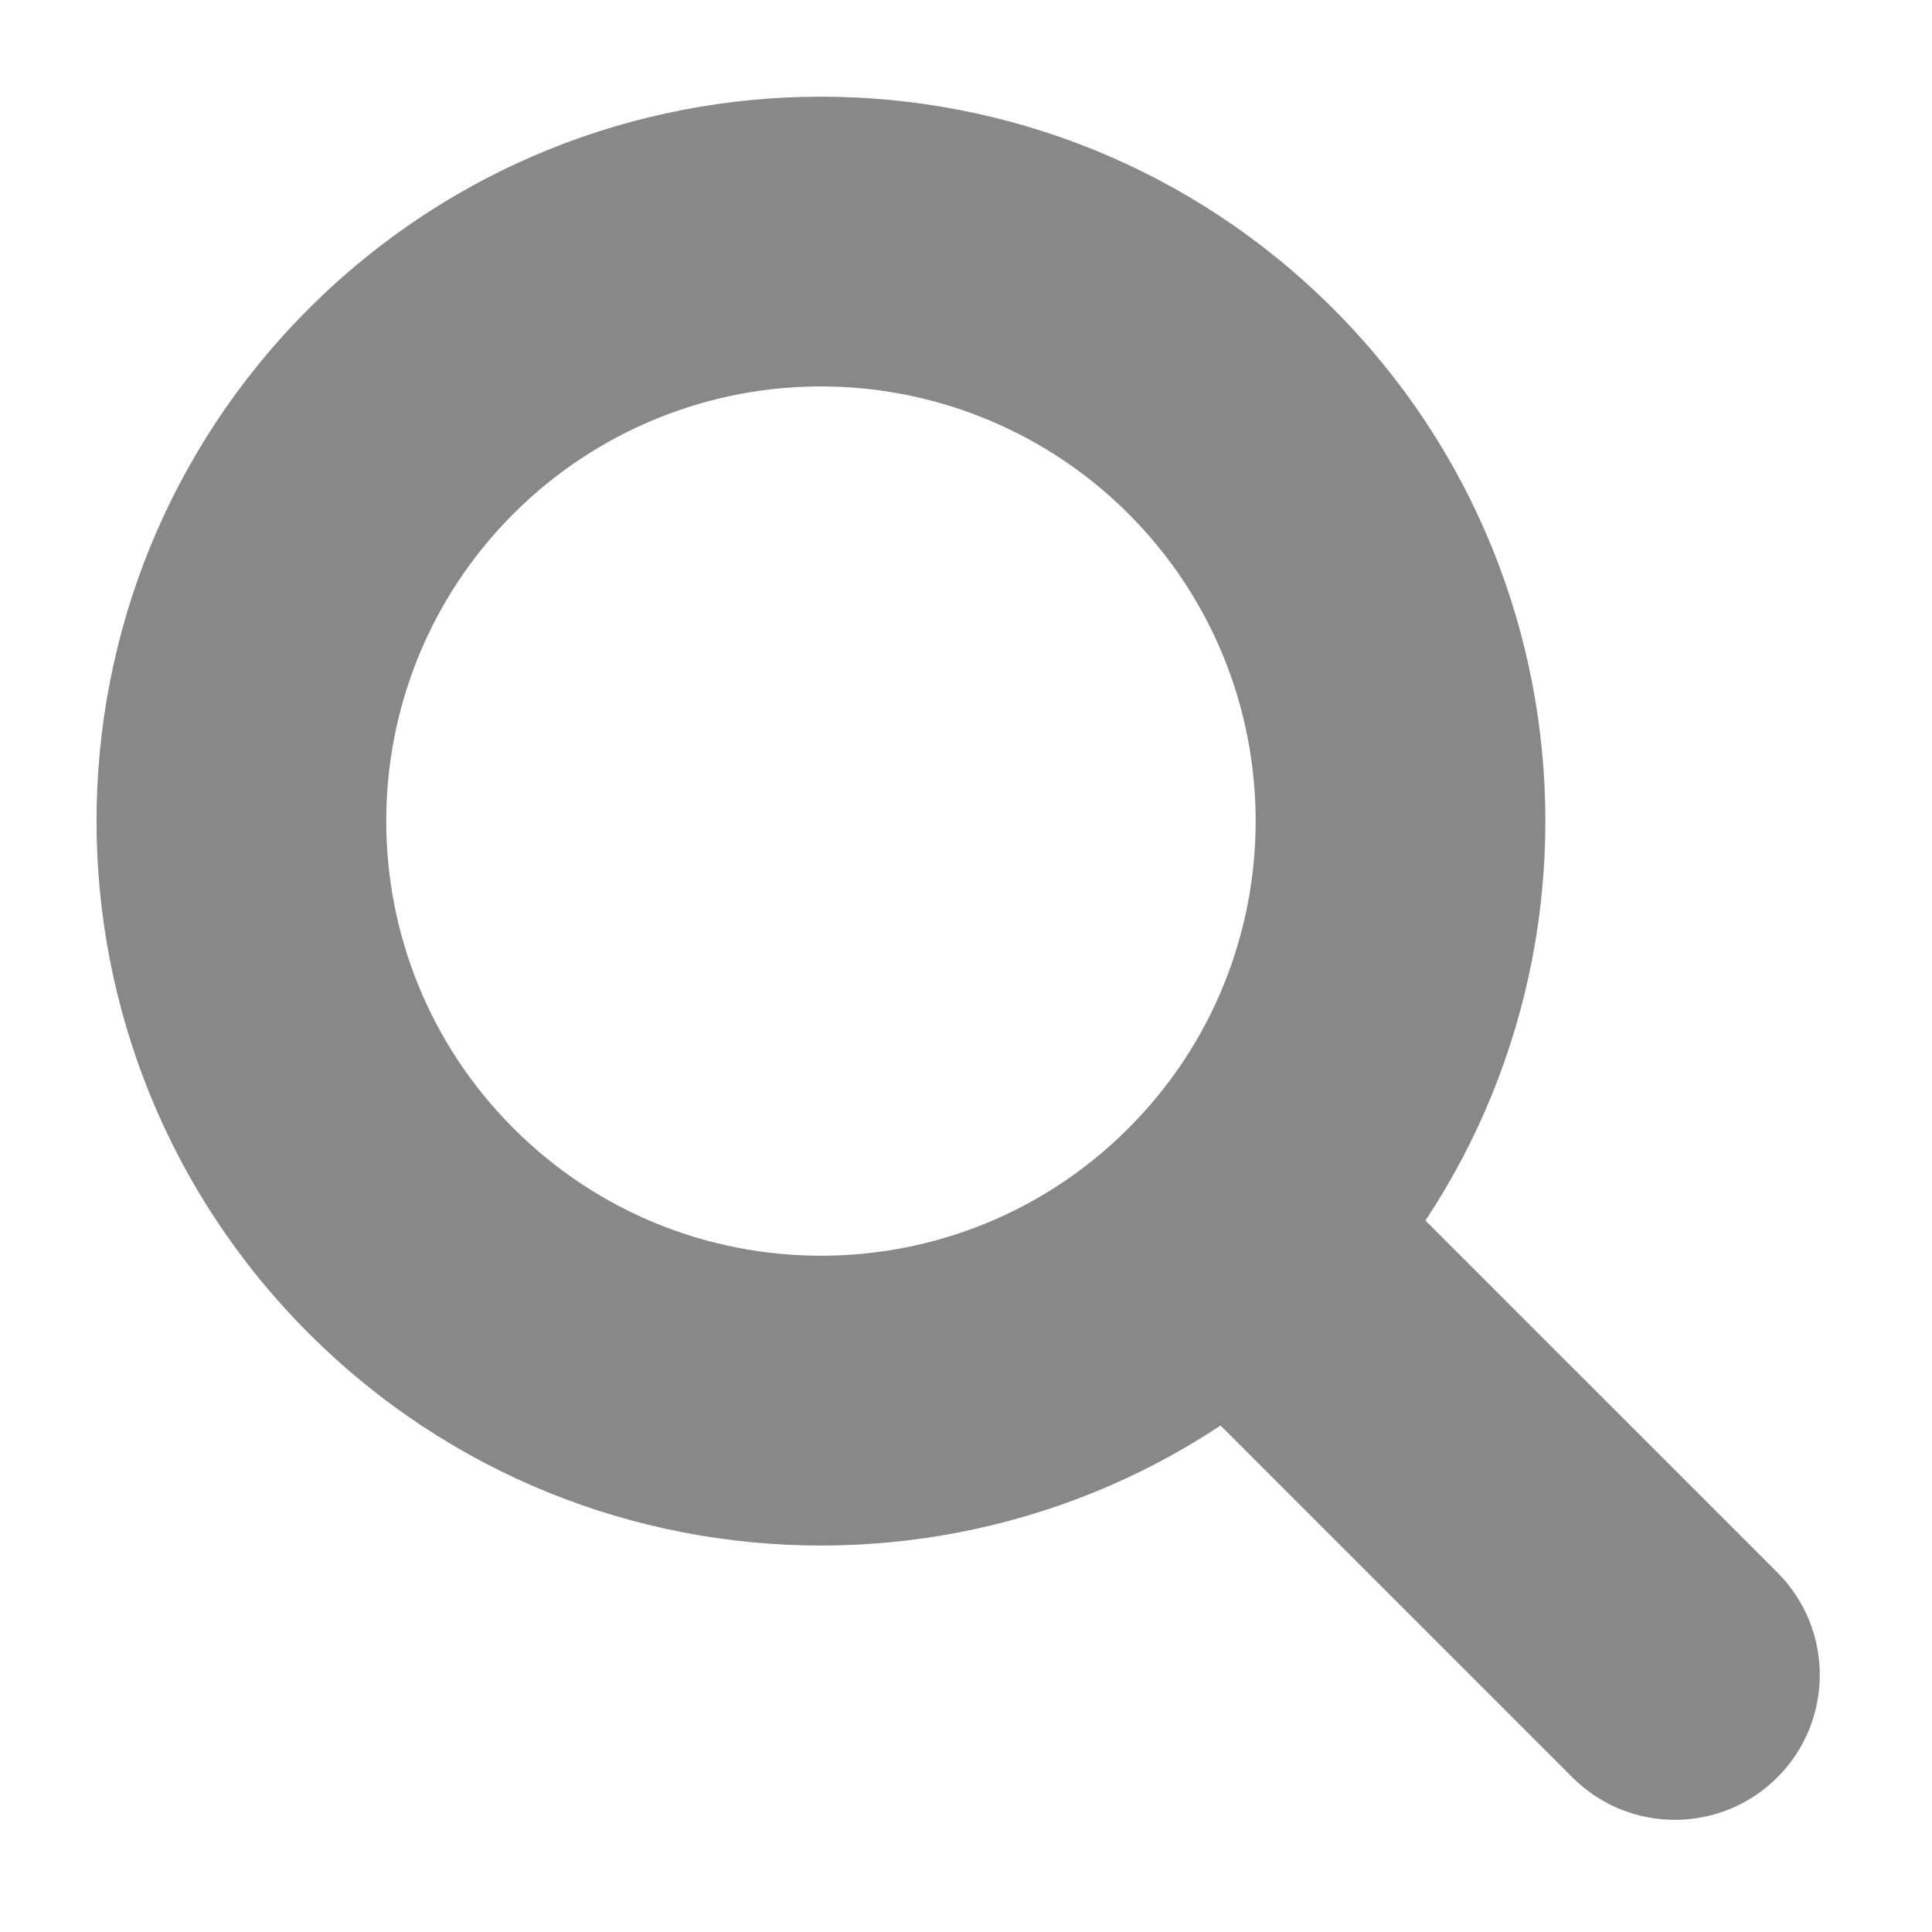
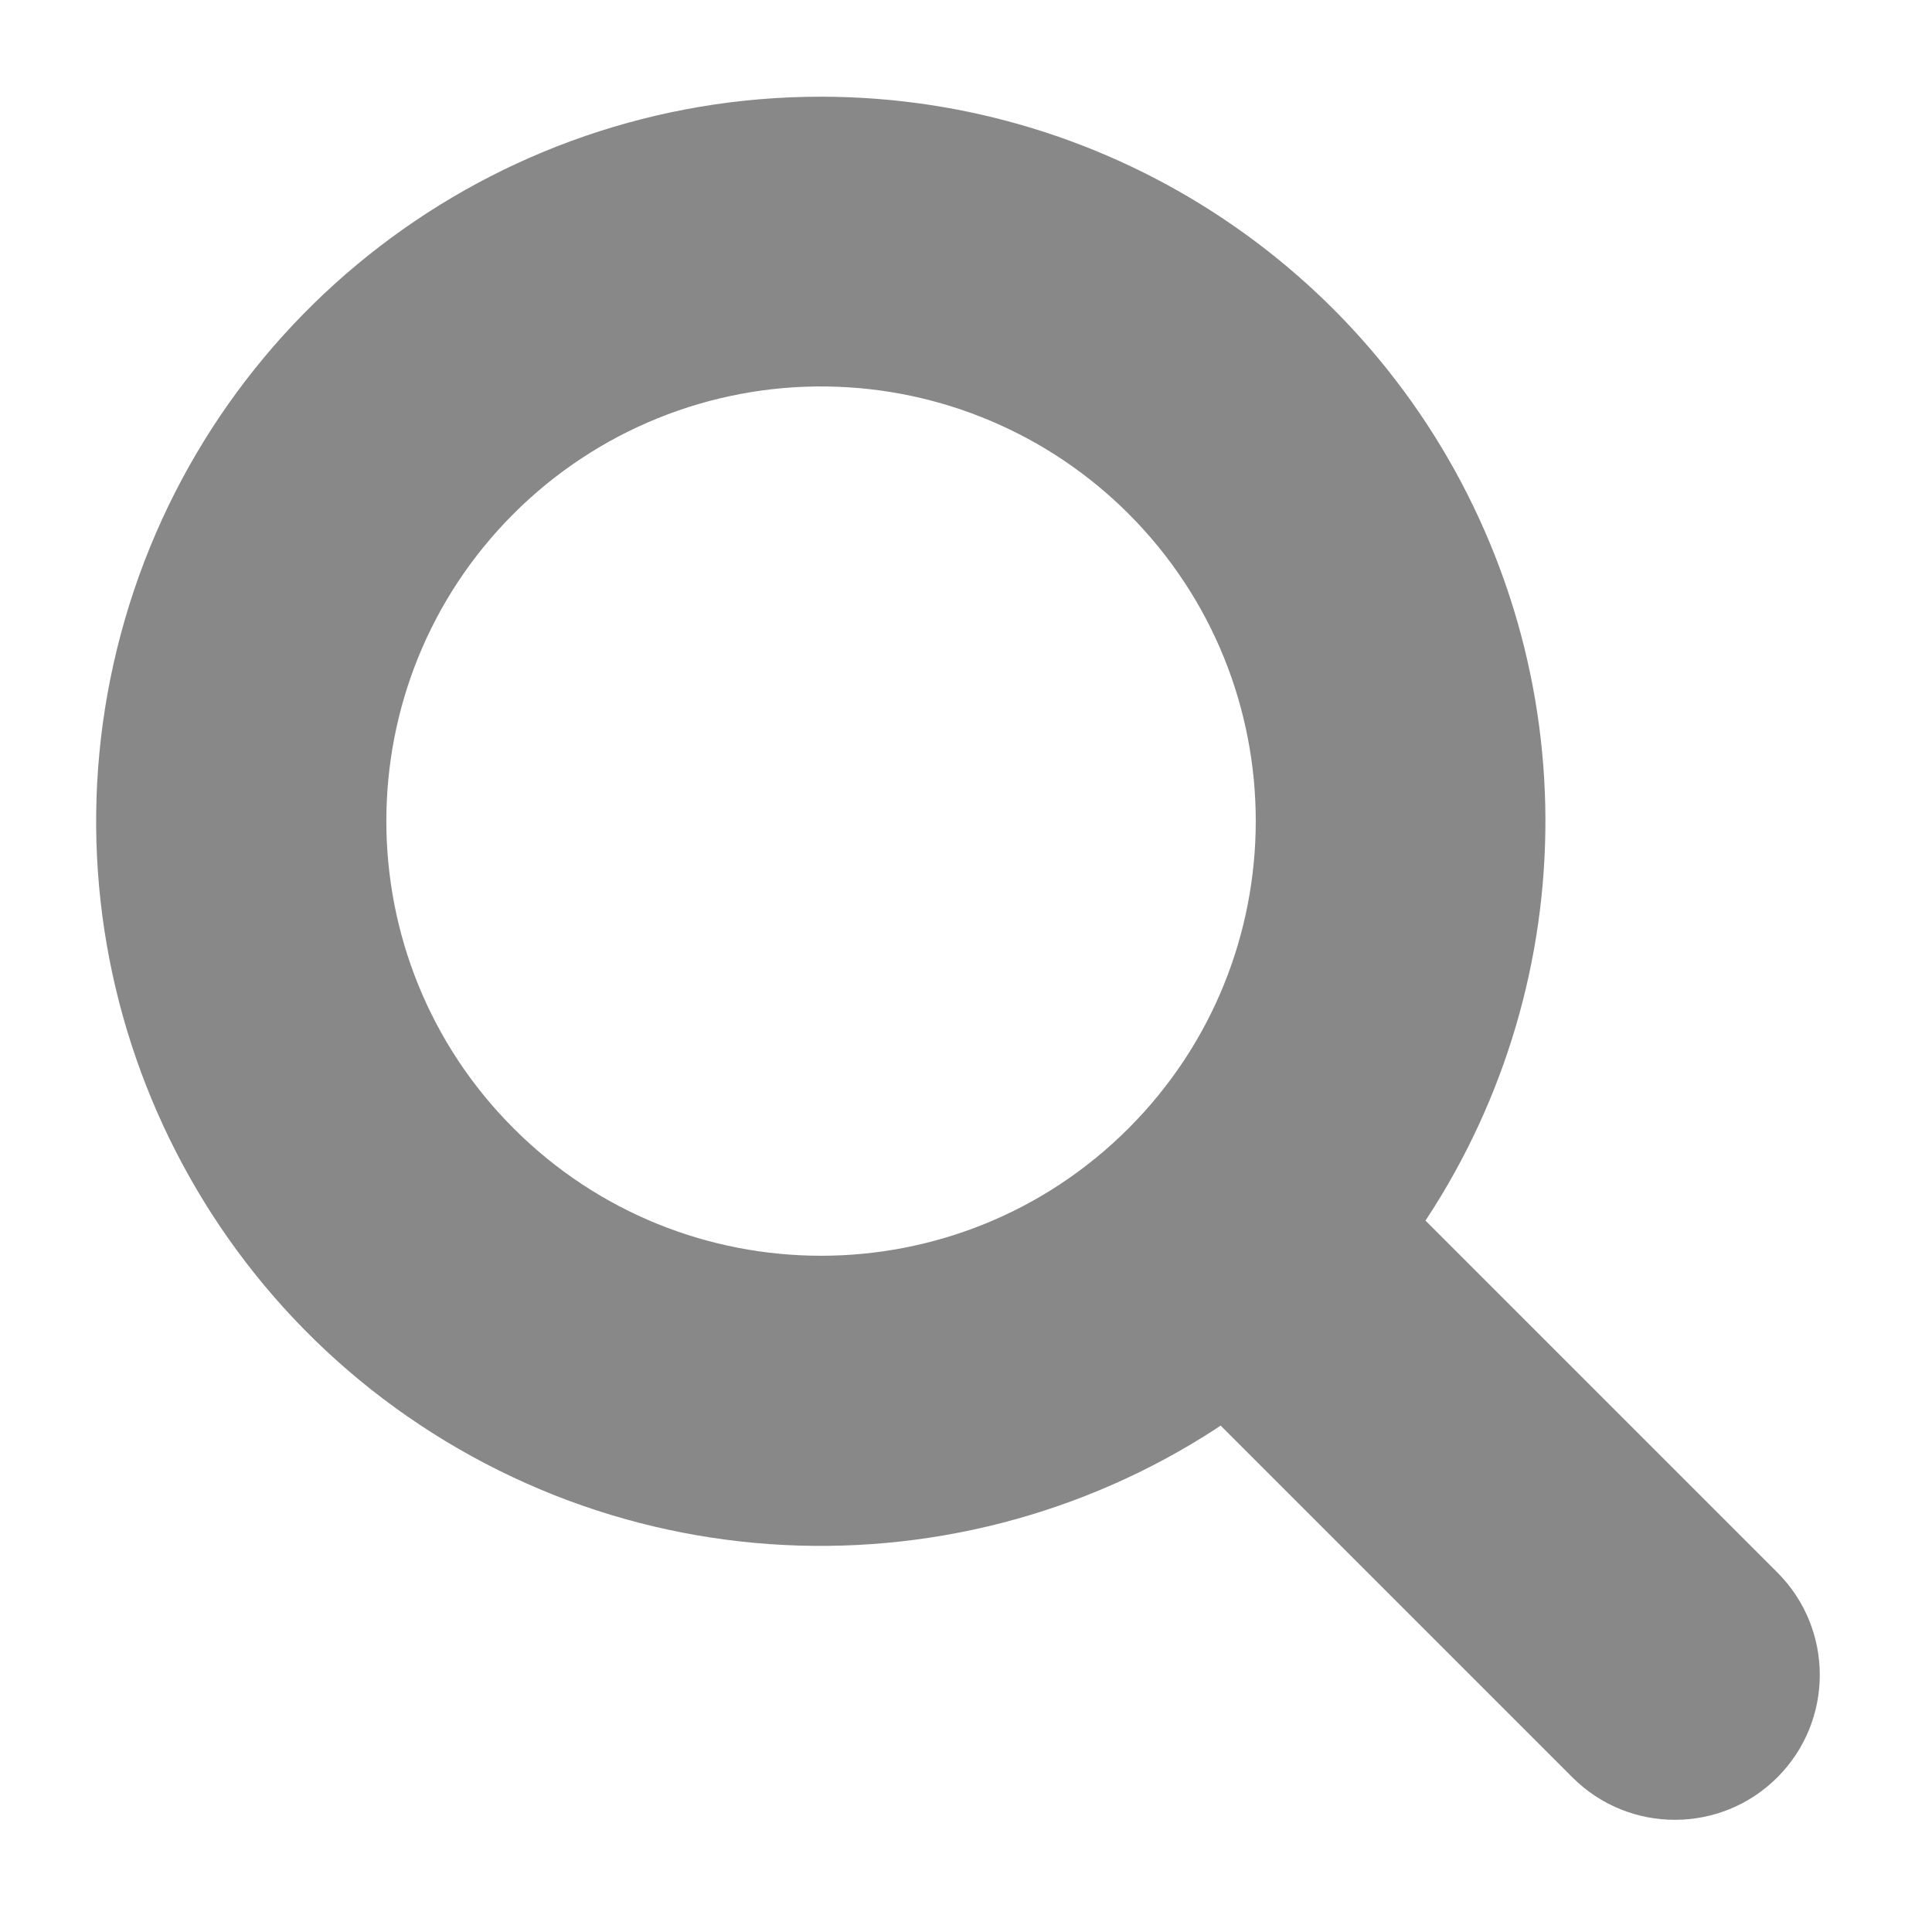
- <svg xmlns="http://www.w3.org/2000/svg" version="1.1" id="svg2" viewBox="0 0 20 20" height="5.644mm" width="5.644mm">
-   <defs id="defs4" />
-   <g transform="translate(-121,-16.36222)" id="layer1">
-     <path id="path4140" d="m 129.499,17.363 c -1.919,0 -3.838,0.731 -5.303,2.195 -2.929,2.929 -2.929,7.678 0,10.607 2.929,2.929 7.677,2.929 10.605,0 2.929,-2.929 2.929,-7.678 0,-10.607 -1.464,-1.464 -3.383,-2.195 -5.303,-2.195 z m 0.066,3 a 4.5,4.5 0 0 1 3.115,1.316 4.5,4.5 0 0 1 0,6.365 4.5,4.5 0 0 1 -6.363,0 4.5,4.5 0 0 1 0,-6.365 4.5,4.5 0 0 1 3.248,-1.316 z" style="opacity:1;fill:#888888;fill-opacity:1;fill-rule:evenodd;stroke:none;stroke-width:2;stroke-linecap:round;stroke-linejoin:miter;stroke-miterlimit:4;stroke-dasharray:none;stroke-opacity:1" />
-     <rect transform="matrix(0.7071086,-0.707105,0.707105,0.7071086,0,0)" ry="1.5" y="114.15" x="72.49" height="9" width="3" id="rect4171" style="opacity:1;fill:#888888;fill-opacity:1;fill-rule:evenodd;stroke:none;stroke-width:2;stroke-linecap:round;stroke-linejoin:miter;stroke-miterlimit:4;stroke-dasharray:none;stroke-opacity:1" />
+ <svg xmlns="http://www.w3.org/2000/svg" width="21.333" height="21.333" viewBox="0 0 20 20">
+   <g fill="#888" fill-opacity="1" fill-rule="evenodd" stroke="none" stroke-dasharray="none" stroke-linecap="round" stroke-linejoin="miter" stroke-miterlimit="4" stroke-opacity="1" stroke-width="2" transform="translate(-121 -16.362)">
+     <path id="path4140" d="M129.5 17.363a7.501 7.501 0 1 0 5.303 12.803 7.501 7.501 0 0 0-5.304-12.803zm.066 3a4.5 4.5 0 0 1 3.115 1.316 4.5 4.5 0 0 1 0 6.365 4.5 4.5 0 0 1-6.363 0 4.5 4.5 0 0 1 0-6.365 4.5 4.5 0 0 1 3.248-1.316z" opacity="1" />
+     <rect width="3" height="9" x="72.49" y="114.15" opacity="1" ry="1.5" transform="rotate(-45)" />
  </g>
</svg>
